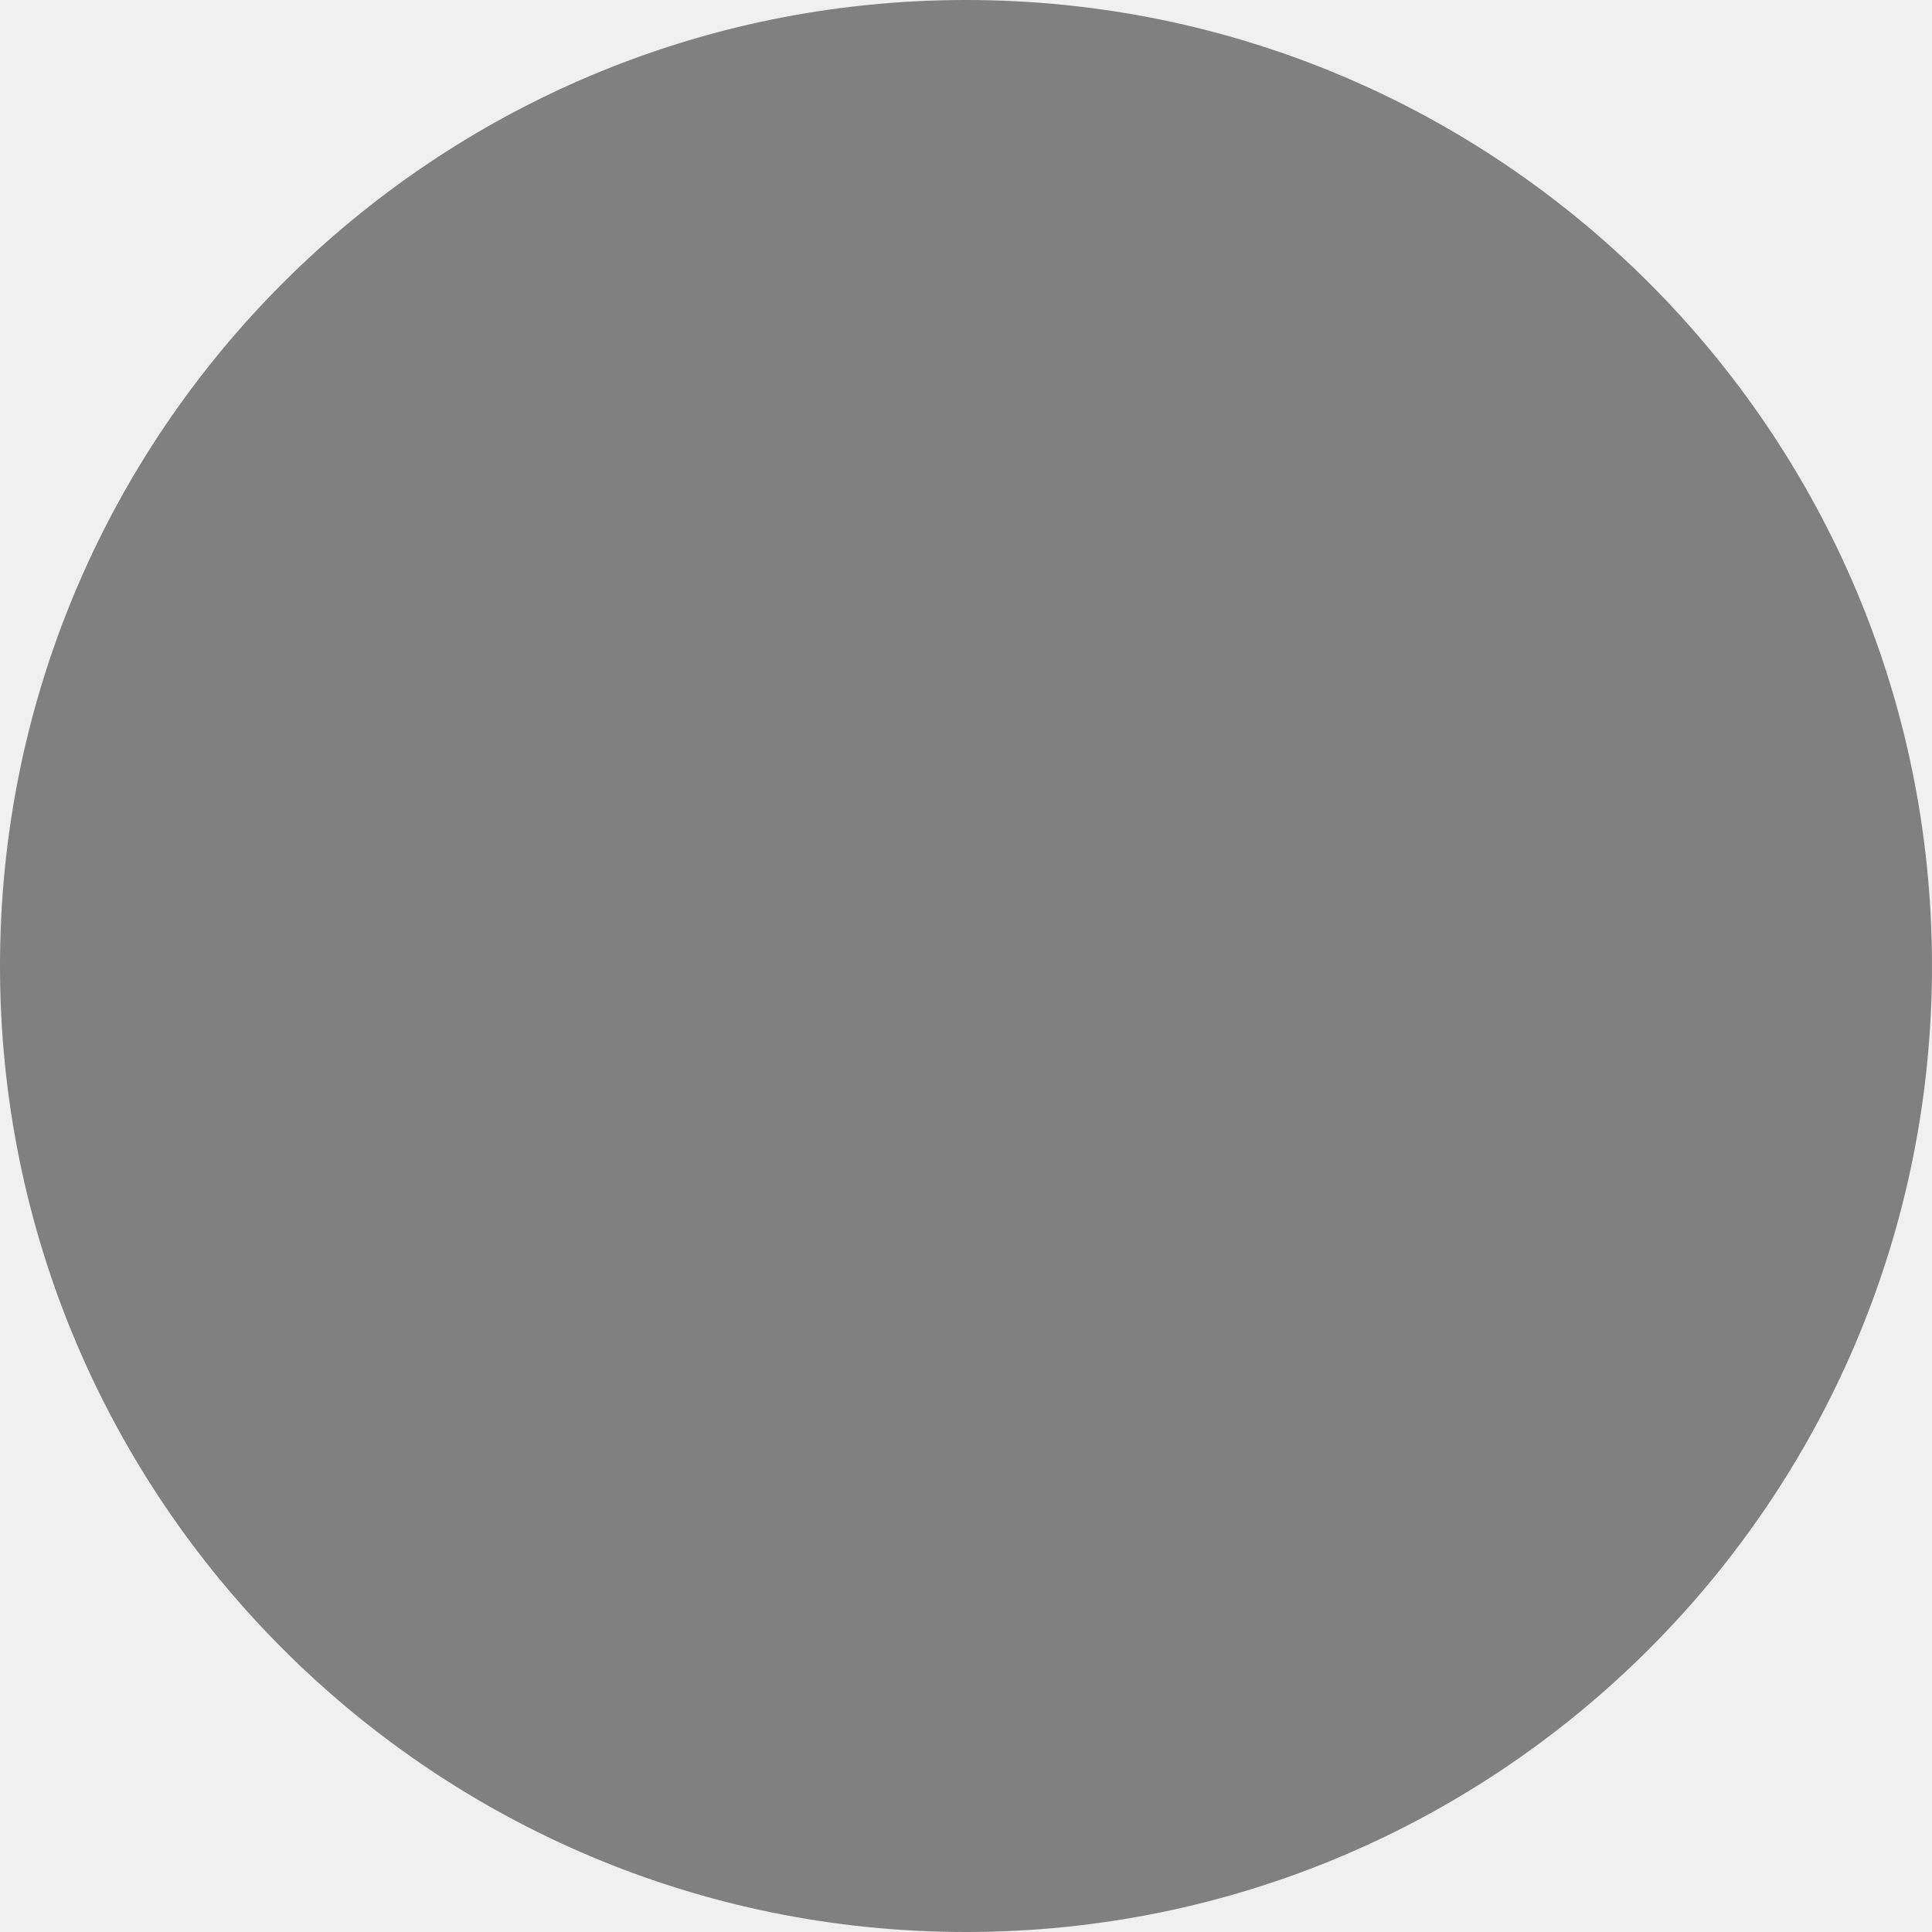
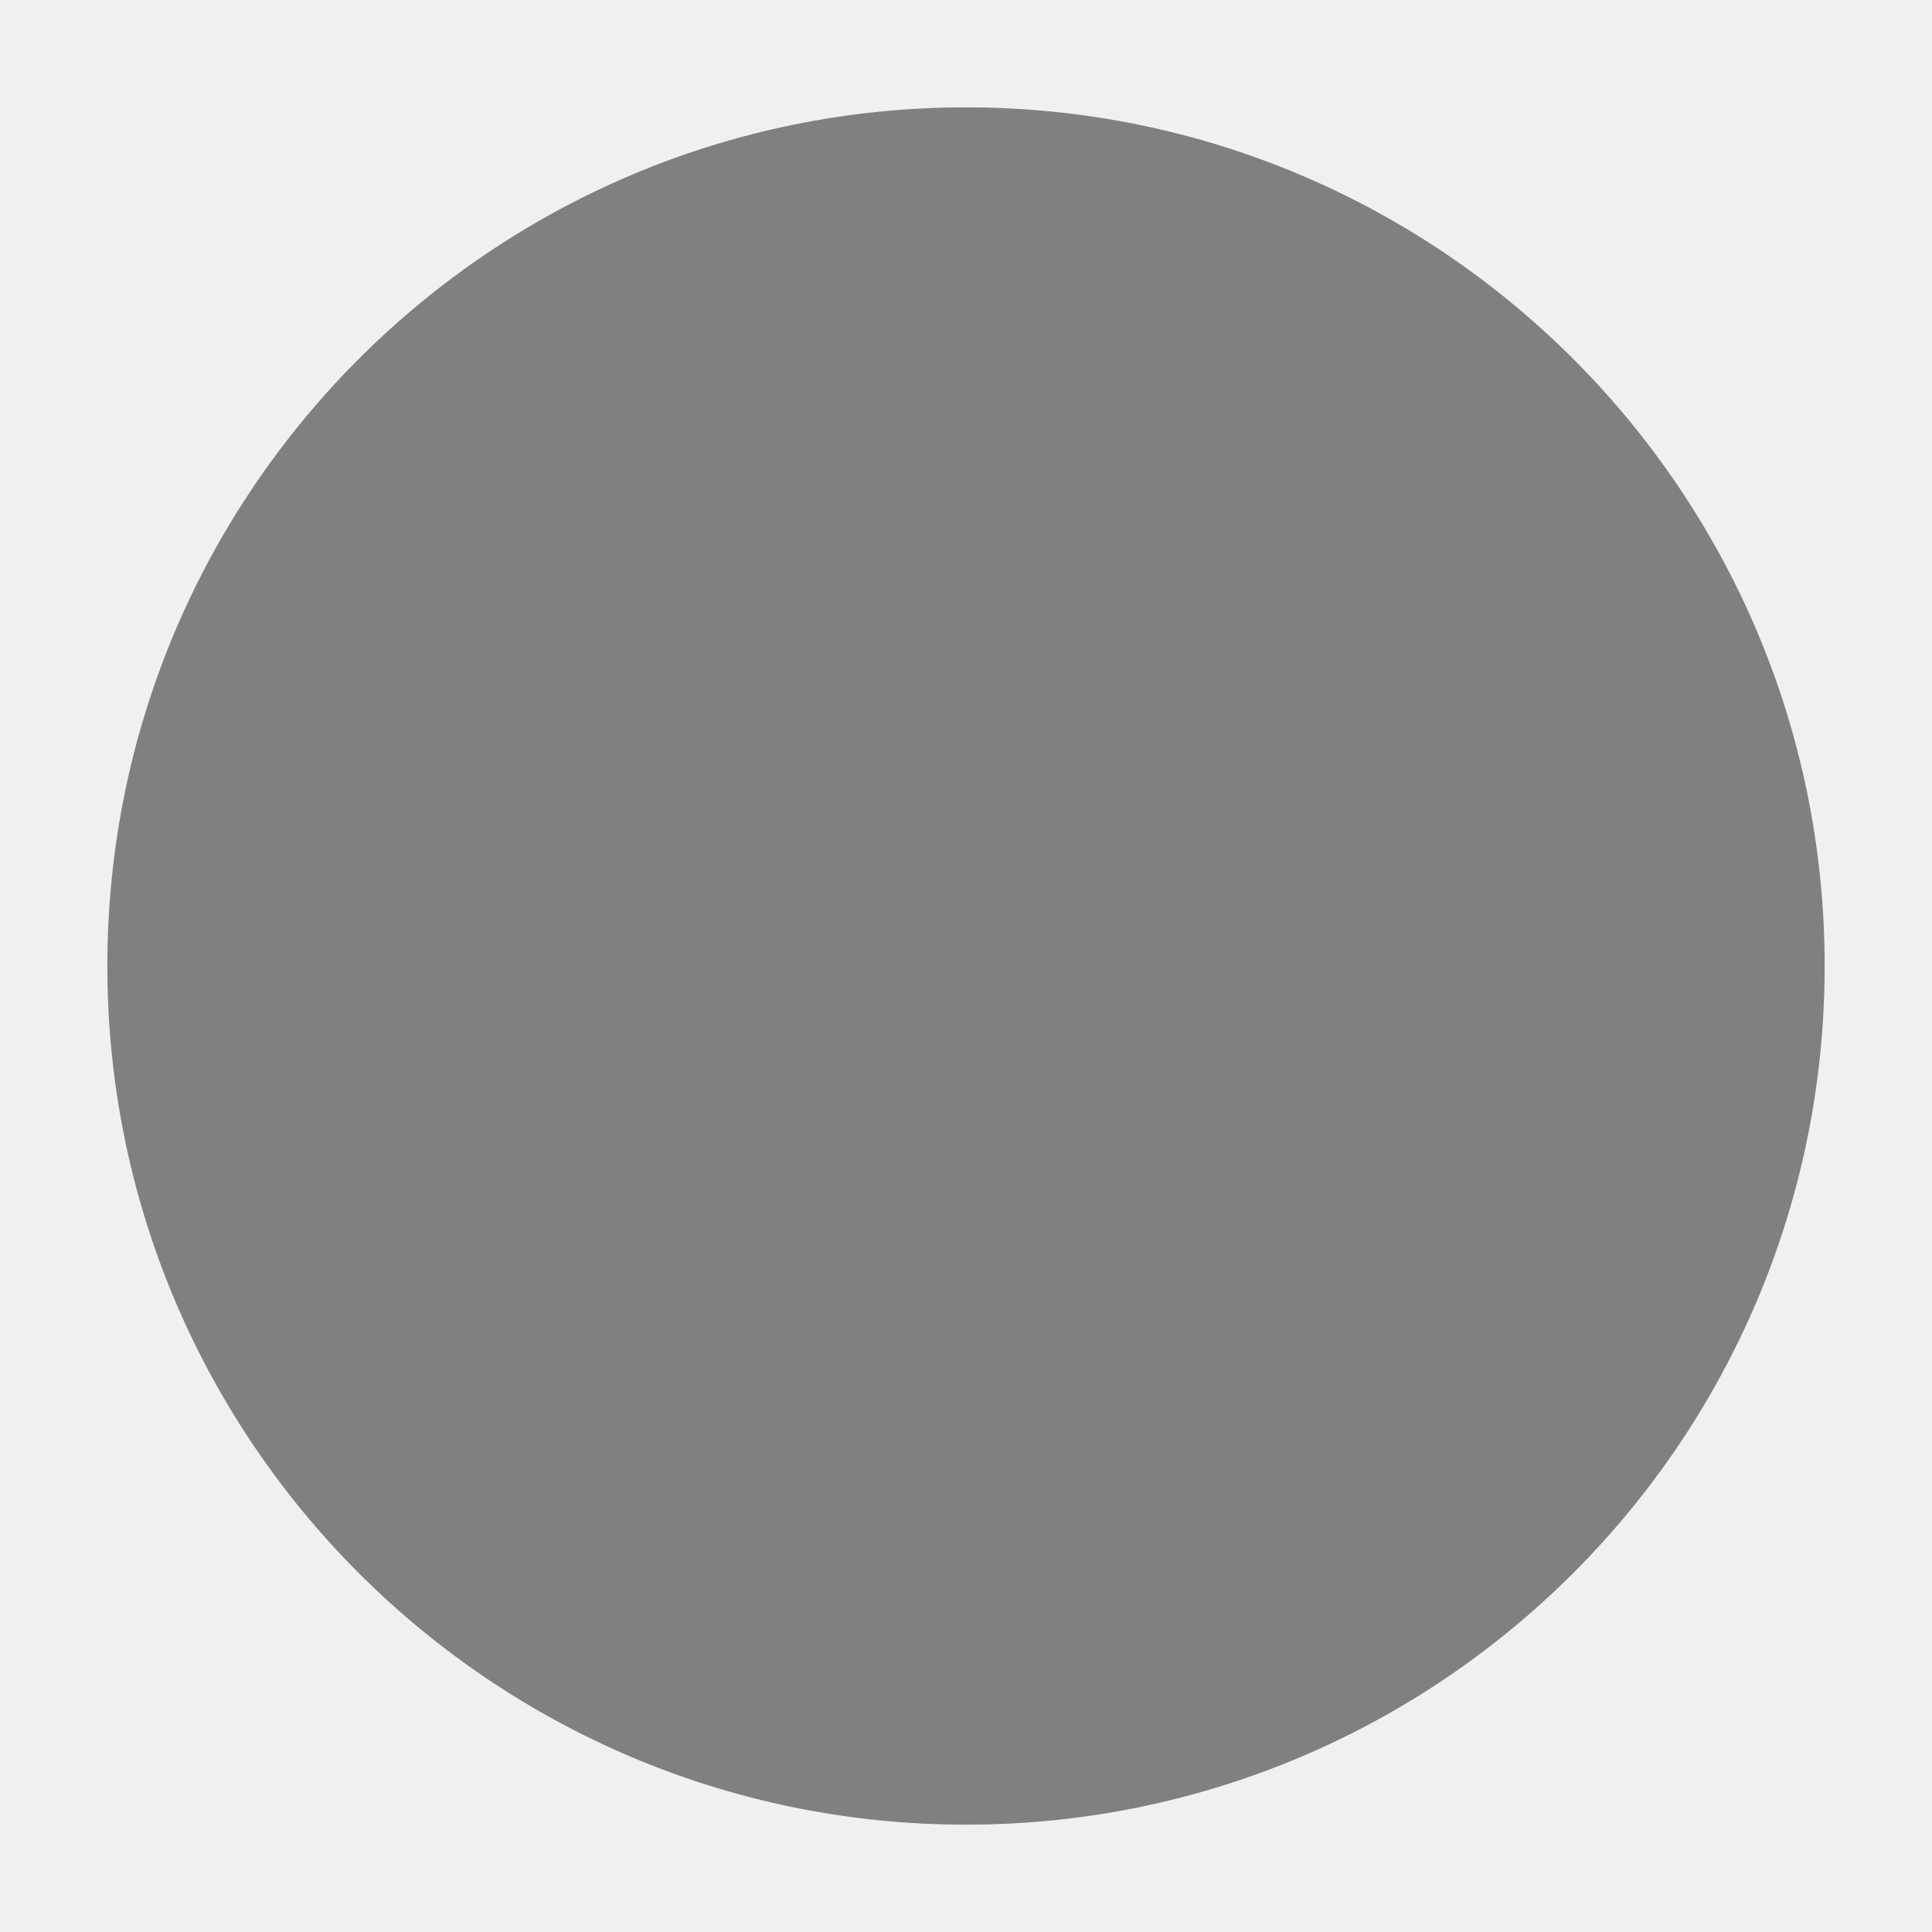
<svg xmlns="http://www.w3.org/2000/svg" enable-background="new 0 0 32 32" height="18" id="Layer_1" version="1.1" viewBox="0 0 18 18" width="18" xml:space="preserve">
  <defs id="defs24" />
  <g style="display:inline" id="titlebutton-close" transform="matrix(1.125,0,0,1.125,-725.625,208.8425)">
    <g id="g4927-9" style="display:inline;opacity:1" transform="translate(-678,-432.6378)">
      <g transform="translate(-103)" style="display:inline;opacity:1" id="g4490-6-5-2">
        <g id="g4092-0-2-21-0" style="display:inline" transform="translate(58)">
-           <circle cy="255" cx="1376" style="fill:#808080;fill-opacity:1;stroke:none;stroke-width:0;stroke-linecap:butt;stroke-linejoin:miter;stroke-miterlimit:4;stroke-dasharray:none;stroke-dashoffset:0;stroke-opacity:1" id="path4068-7-5-9-6" r="8" />
+           <ellipse cy="255" cx="1376" style="fill:#808080;fill-opacity:1;stroke:none;stroke-width:0;stroke-linecap:butt;stroke-linejoin:miter;stroke-miterlimit:4;stroke-dasharray:none;stroke-dashoffset:0;stroke-opacity:1" id="path4068-7-5-9-6" rx="7.111" ry="7.111" />
        </g>
      </g>
      <g id="g4778-2-68" transform="translate(1323,246.8672)" style="fill:#ffffff;fill-opacity:1">
        <g style="display:inline;fill:#ffffff;fill-opacity:1" id="layer9-9-4-4" transform="translate(-60,-518)" />
        <g id="layer10-2-1-8" transform="translate(-60,-518)" style="fill:#ffffff;fill-opacity:1" />
        <g id="layer11-16-4-9" transform="translate(-60,-518)" style="fill:#ffffff;fill-opacity:1" />
        <g transform="matrix(0.75,0,0,0.75,2,2.054688)" id="g2996-76-5" style="fill:#ffffff;fill-opacity:1">
          <g transform="translate(-60,-518)" id="layer12-4-5-7" style="fill:#ffffff;fill-opacity:1">
            <g transform="translate(19,-242)" id="layer4-4-1-9-5" style="display:inline;fill:#ffffff;fill-opacity:1" />
          </g>
        </g>
        <g id="layer13-2-6-11" transform="translate(-60,-518)" style="fill:#ffffff;fill-opacity:1" />
        <g id="layer14-4-0-33" transform="translate(-60,-518)" style="fill:#ffffff;fill-opacity:1" />
        <g id="layer15-7-3-0" transform="translate(-60,-518)" style="fill:#ffffff;fill-opacity:1" />
      </g>
    </g>
    <rect y="-185.638" x="645" height="16" width="16" id="rect17883-39" style="display:inline;opacity:1;fill:none;fill-opacity:1;stroke:none;stroke-width:1;stroke-linecap:butt;stroke-linejoin:miter;stroke-miterlimit:4;stroke-dasharray:none;stroke-dashoffset:0;stroke-opacity:0" />
  </g>
</svg>
